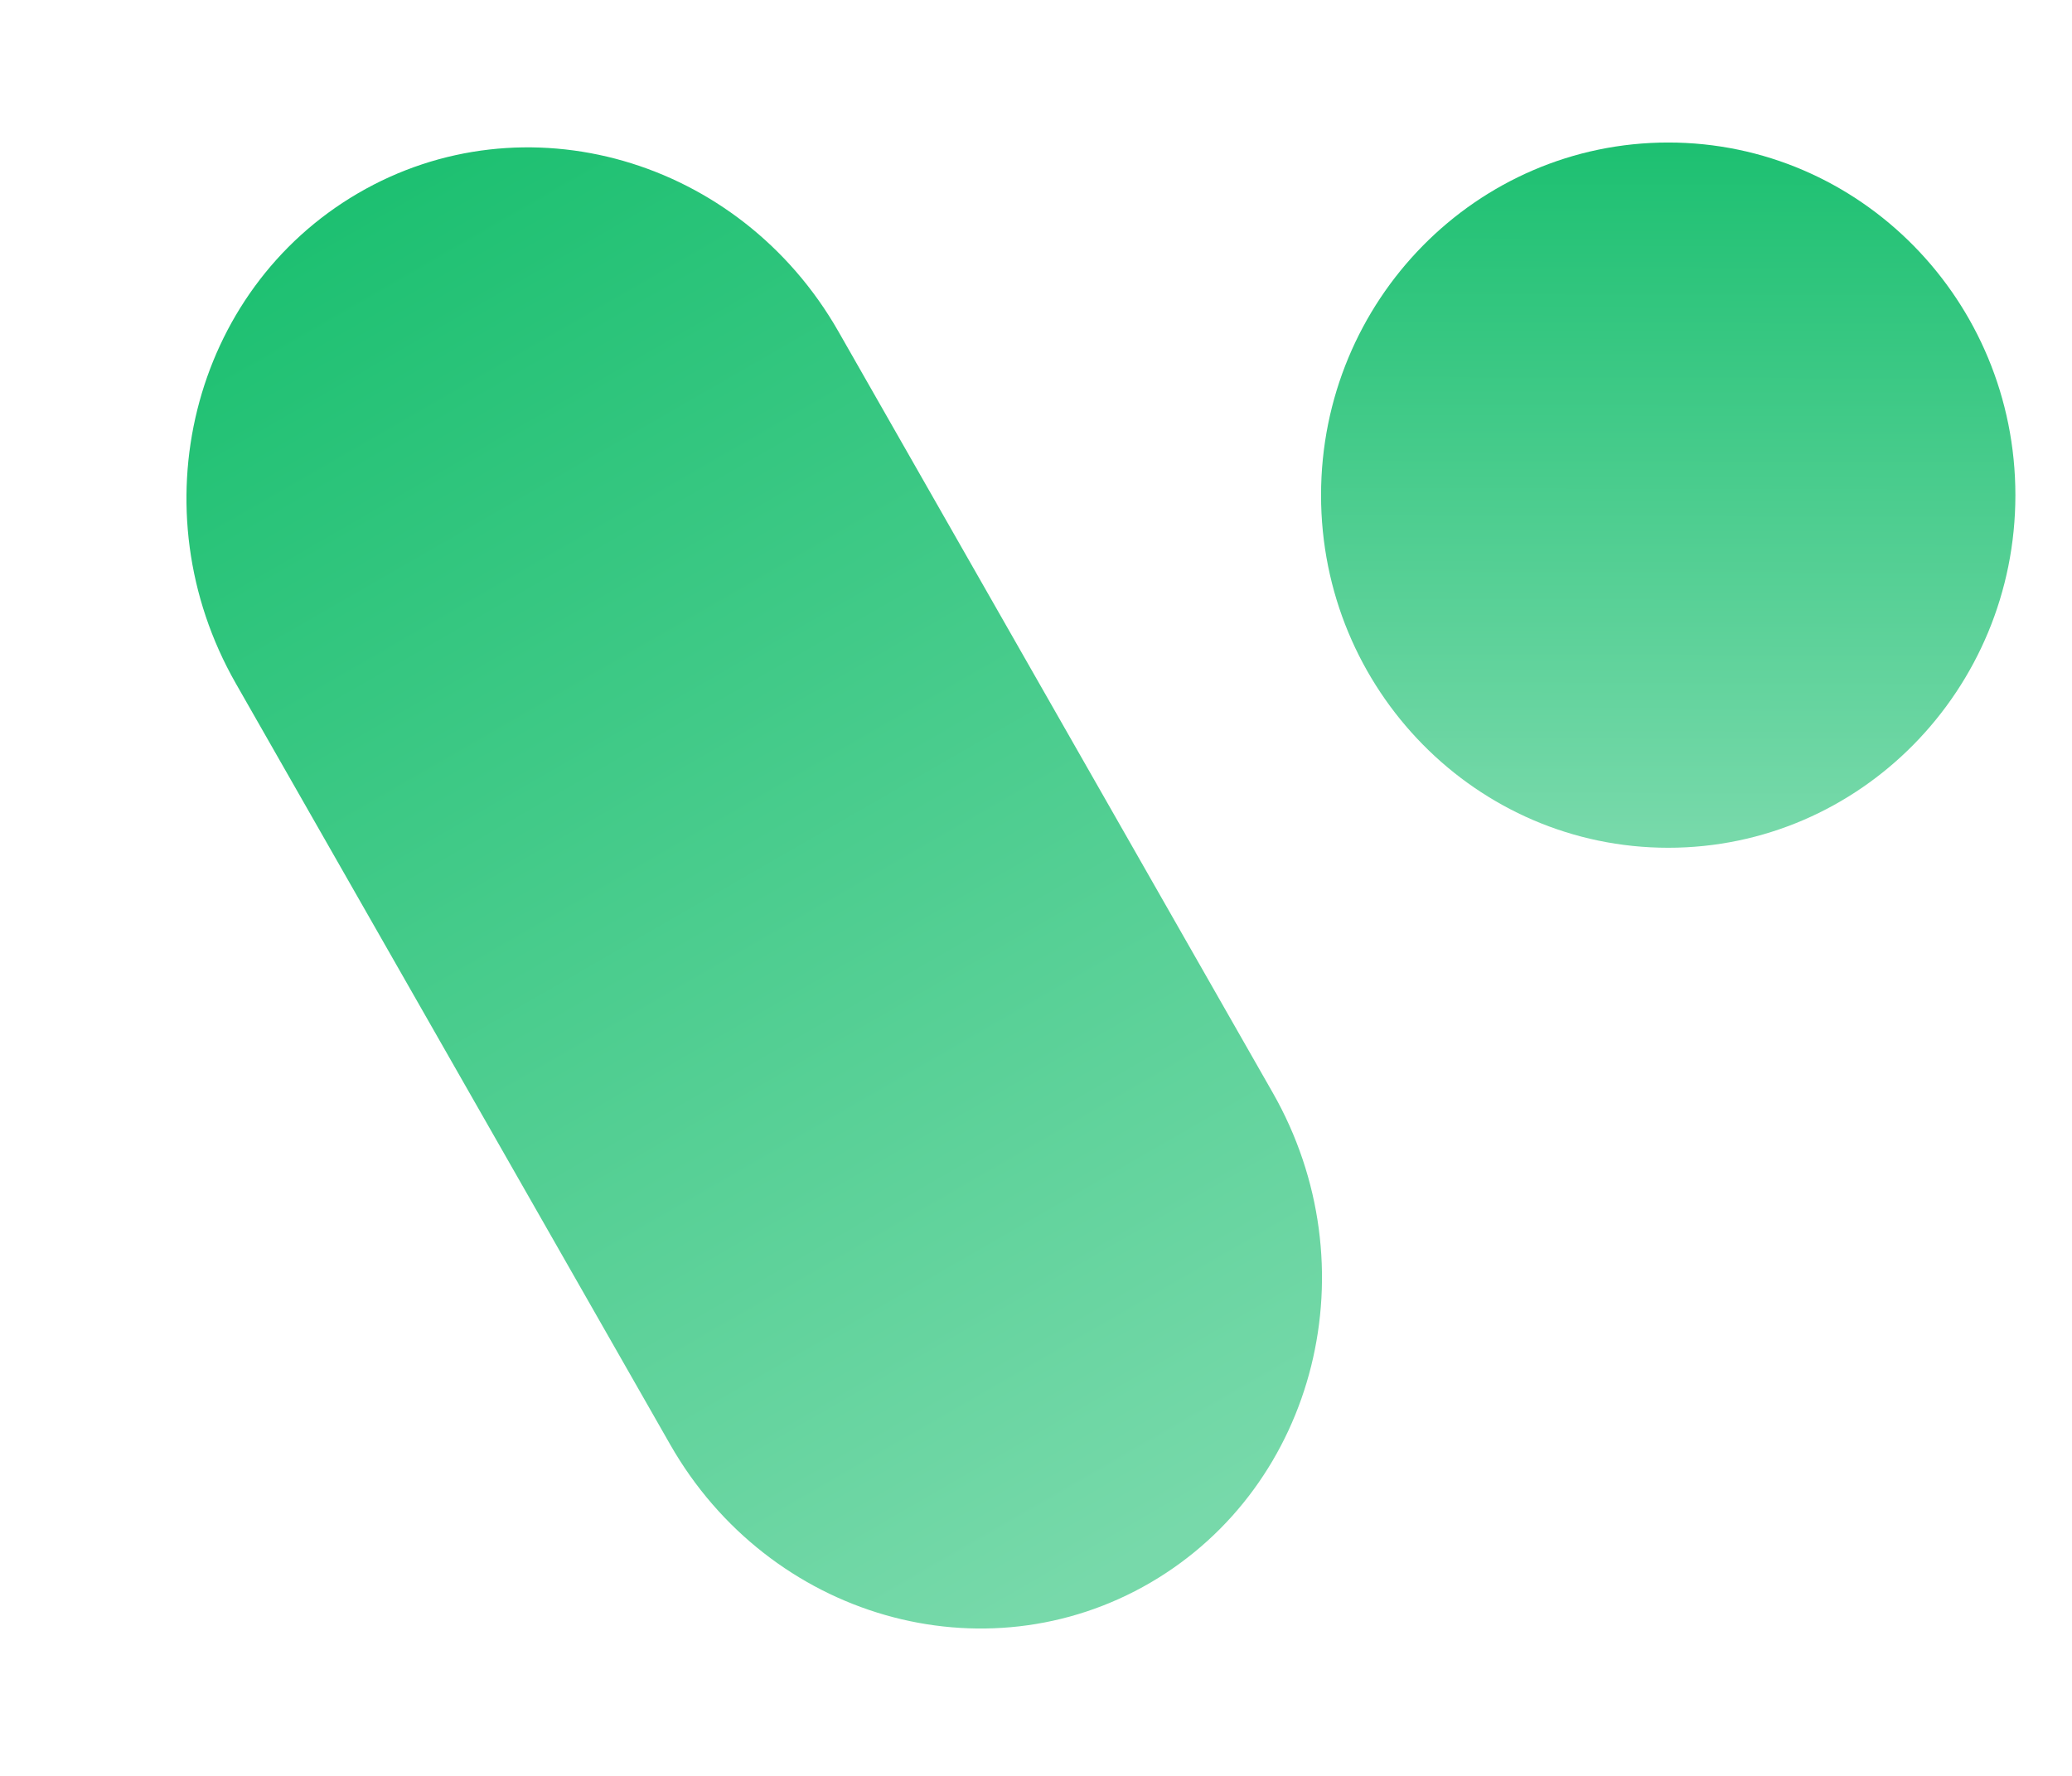
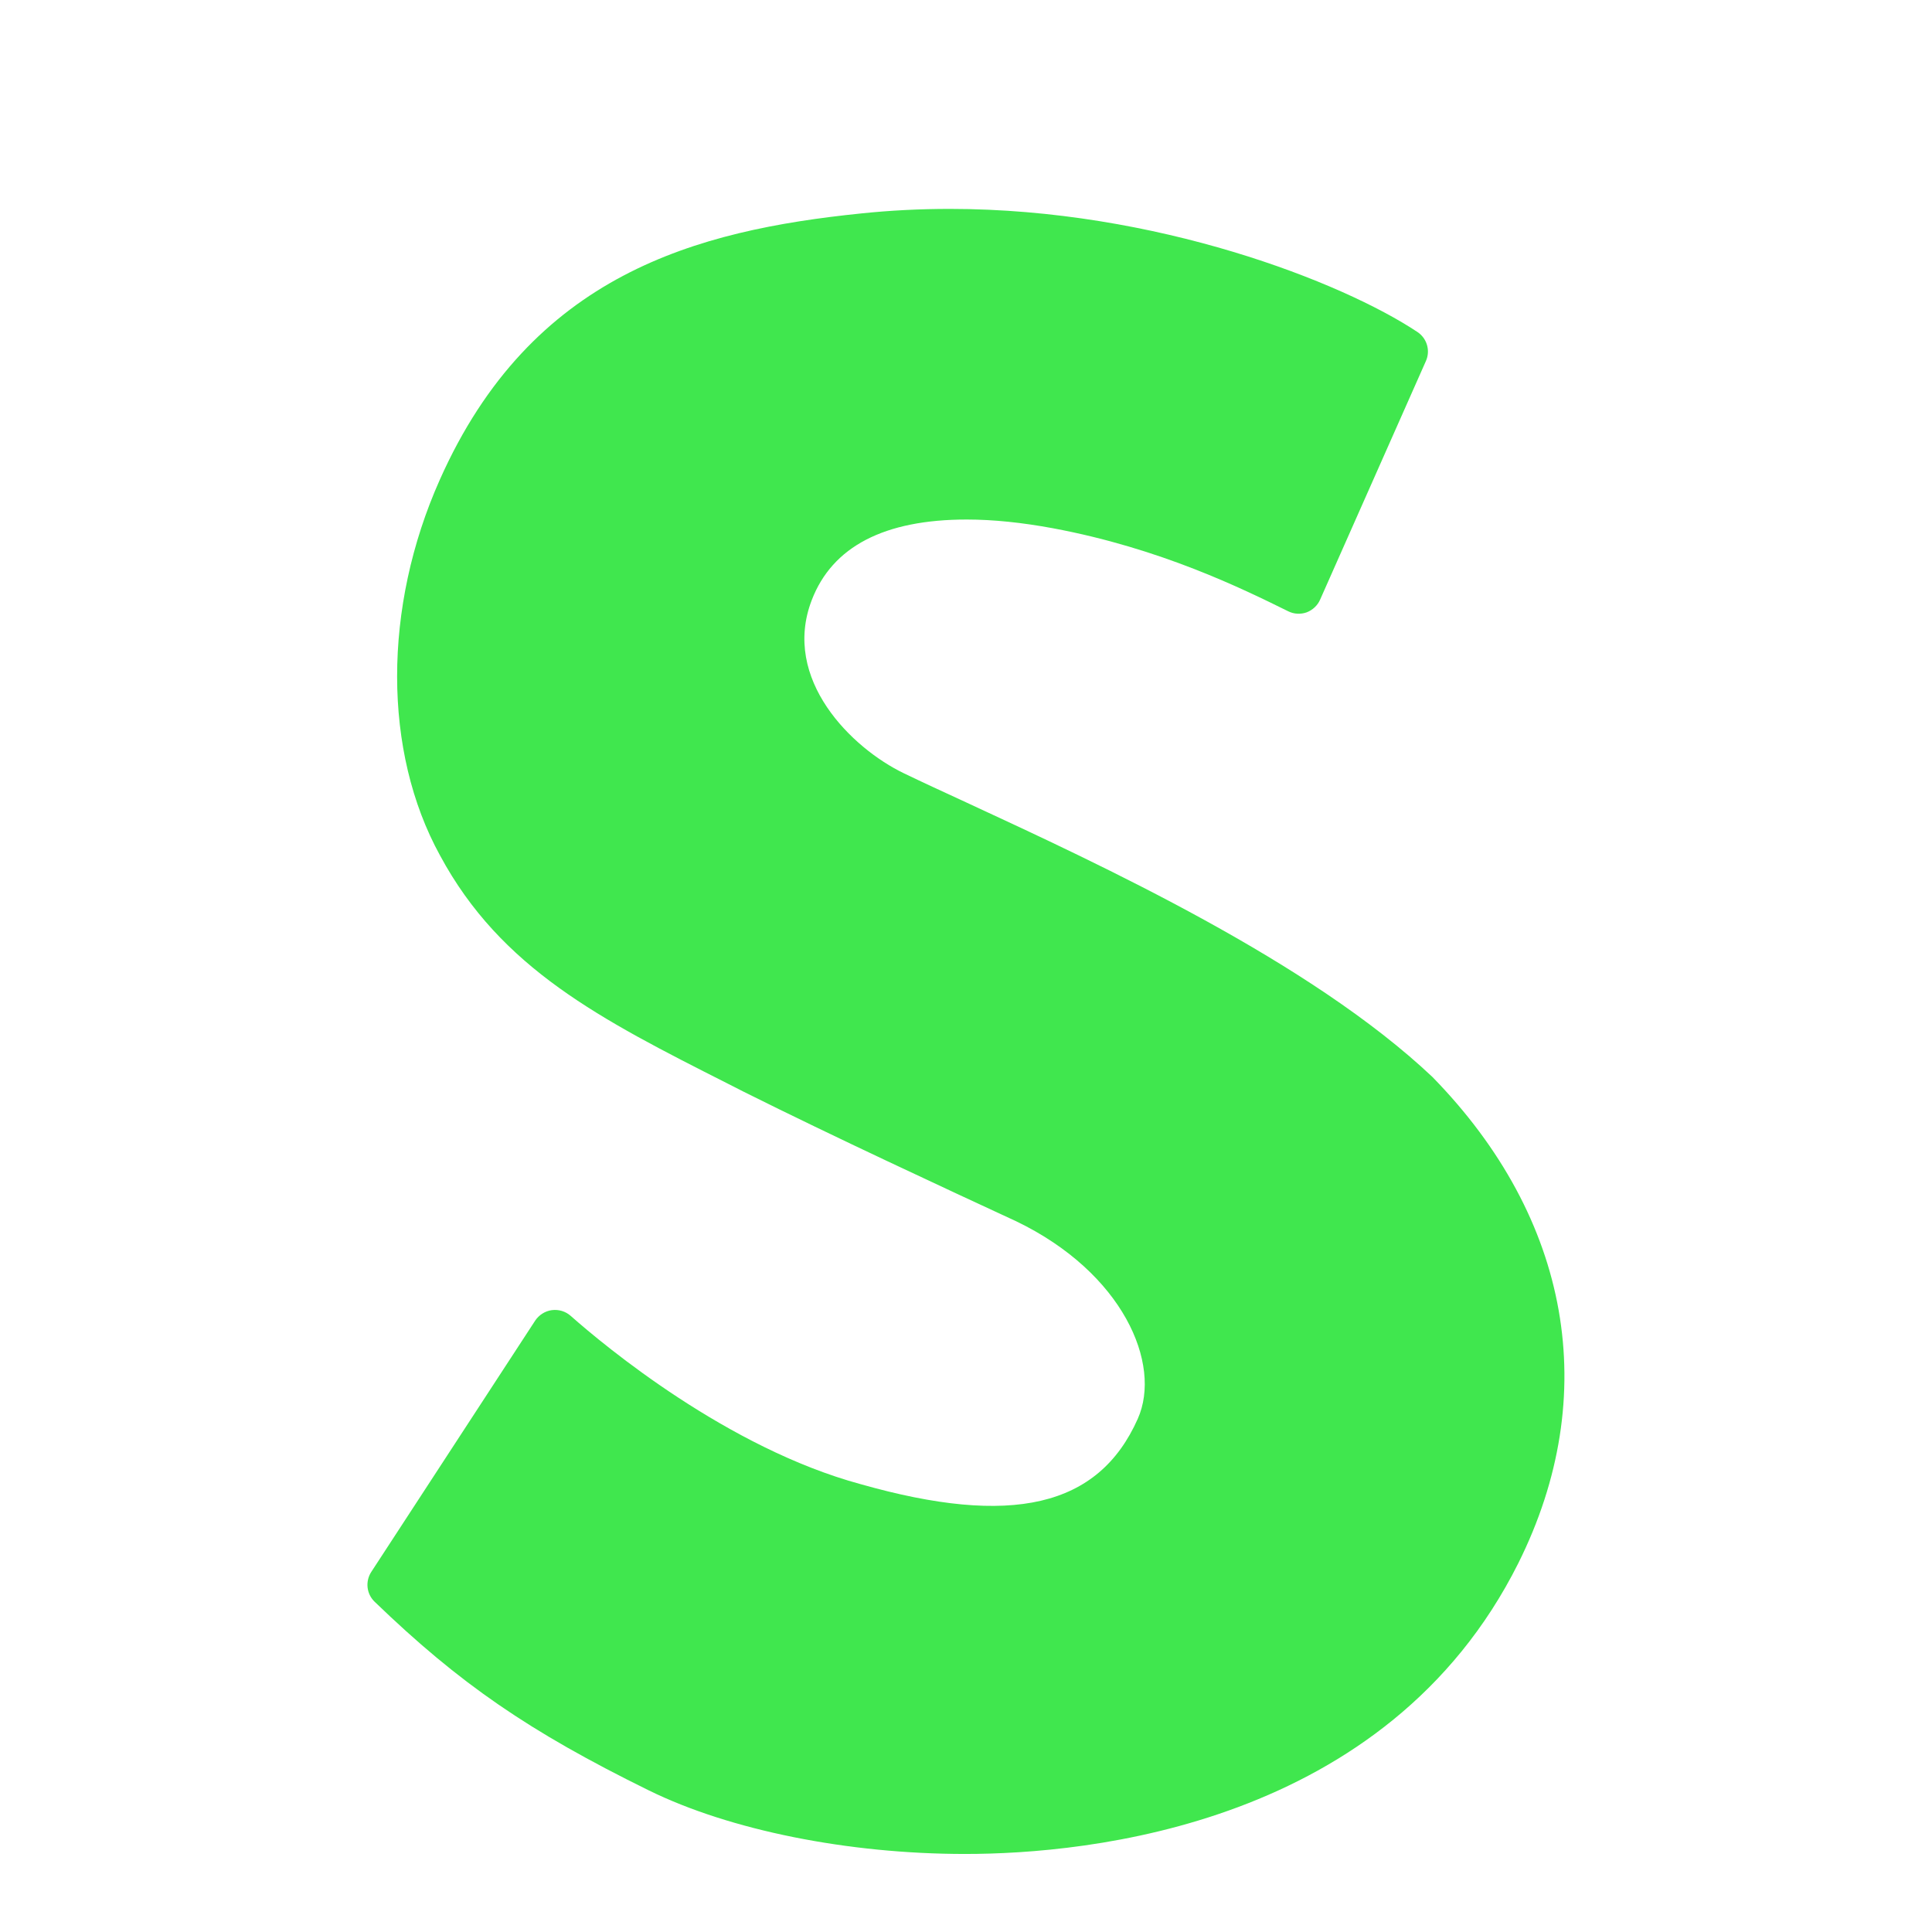
- <svg xmlns="http://www.w3.org/2000/svg" width="28" height="24" viewBox="0 0 28 24" fill="none">
-   <path d="M3.186 9.235C1.849 6.891 2.587 3.927 4.836 2.613C7.084 1.3 9.991 2.135 11.329 4.478L17.198 14.765C18.536 17.109 17.797 20.073 15.549 21.387C13.3 22.7 10.393 21.865 9.056 19.521L3.186 9.235Z" fill="url(#paint0_linear_2290_2172)" />
-   <path d="M27.235 6.692C27.235 9.323 25.134 11.457 22.544 11.457C19.953 11.457 17.852 9.323 17.852 6.692C17.852 4.06 19.953 1.926 22.544 1.926C25.134 1.926 27.235 4.06 27.235 6.692Z" fill="url(#paint1_linear_2290_2172)" />
-   <defs>
-     <linearGradient id="paint0_linear_2290_2172" x1="4.836" y1="2.613" x2="15.441" y2="21.002" gradientUnits="userSpaceOnUse">
-       <stop stop-color="#1DC071" />
-       <stop offset="1" stop-color="#77D9AA" />
-     </linearGradient>
-     <linearGradient id="paint1_linear_2290_2172" x1="22.544" y1="1.926" x2="22.52" y2="11.286" gradientUnits="userSpaceOnUse">
-       <stop stop-color="#1DC071" />
-       <stop offset="1" stop-color="#77D9AA" />
-     </linearGradient>
-   </defs>
+ <svg xmlns="http://www.w3.org/2000/svg" width="800px" height="800px" viewBox="0 0 128 128" aria-hidden="true" role="img" class="iconify iconify--noto" preserveAspectRatio="xMidYMid meet">
+   <path d="M94.9 71.35c-8.08-7.63-21.82-13.99-30.91-18.2c-1.54-.71-2.93-1.35-4.11-1.92c-3.43-1.65-8.12-6.22-6.1-11.47c1.36-3.55 4.81-5.34 10.27-5.34c1.75 0 3.67.2 5.72.58c7.12 1.33 12.52 3.99 15.58 5.5c.38.19.82.21 1.22.07c.39-.15.72-.45.89-.84l7.01-15.81c.31-.69.07-1.51-.57-1.93c-4.94-3.28-17.27-8.15-30.97-8.15c-1.98 0-3.95.1-5.87.3c-10.92 1.12-21.86 4.03-27.92 17.64c-3.78 8.47-3.77 18.01.01 24.89c4.04 7.51 10.66 10.87 19.04 15.11l1.08.55c6.05 3.02 13.3 6.38 18.07 8.59c7.05 3.4 9.66 9.44 8.04 13.08c-2.61 5.87-8.38 7.16-18.36 4.33c-8.81-2.39-16.94-9.14-19.21-11.15c-.34-.3-.79-.44-1.25-.38c-.45.06-.85.32-1.1.69L24.6 104.14c-.41.63-.32 1.46.22 1.98c5.63 5.43 10.22 8.59 18.17 12.5c5.35 2.63 13.18 4.21 20.95 4.21c8.12 0 27.95-1.88 36.65-19.26c5.55-11.12 3.48-22.84-5.69-32.22z" fill="#40e74e" />
</svg>
